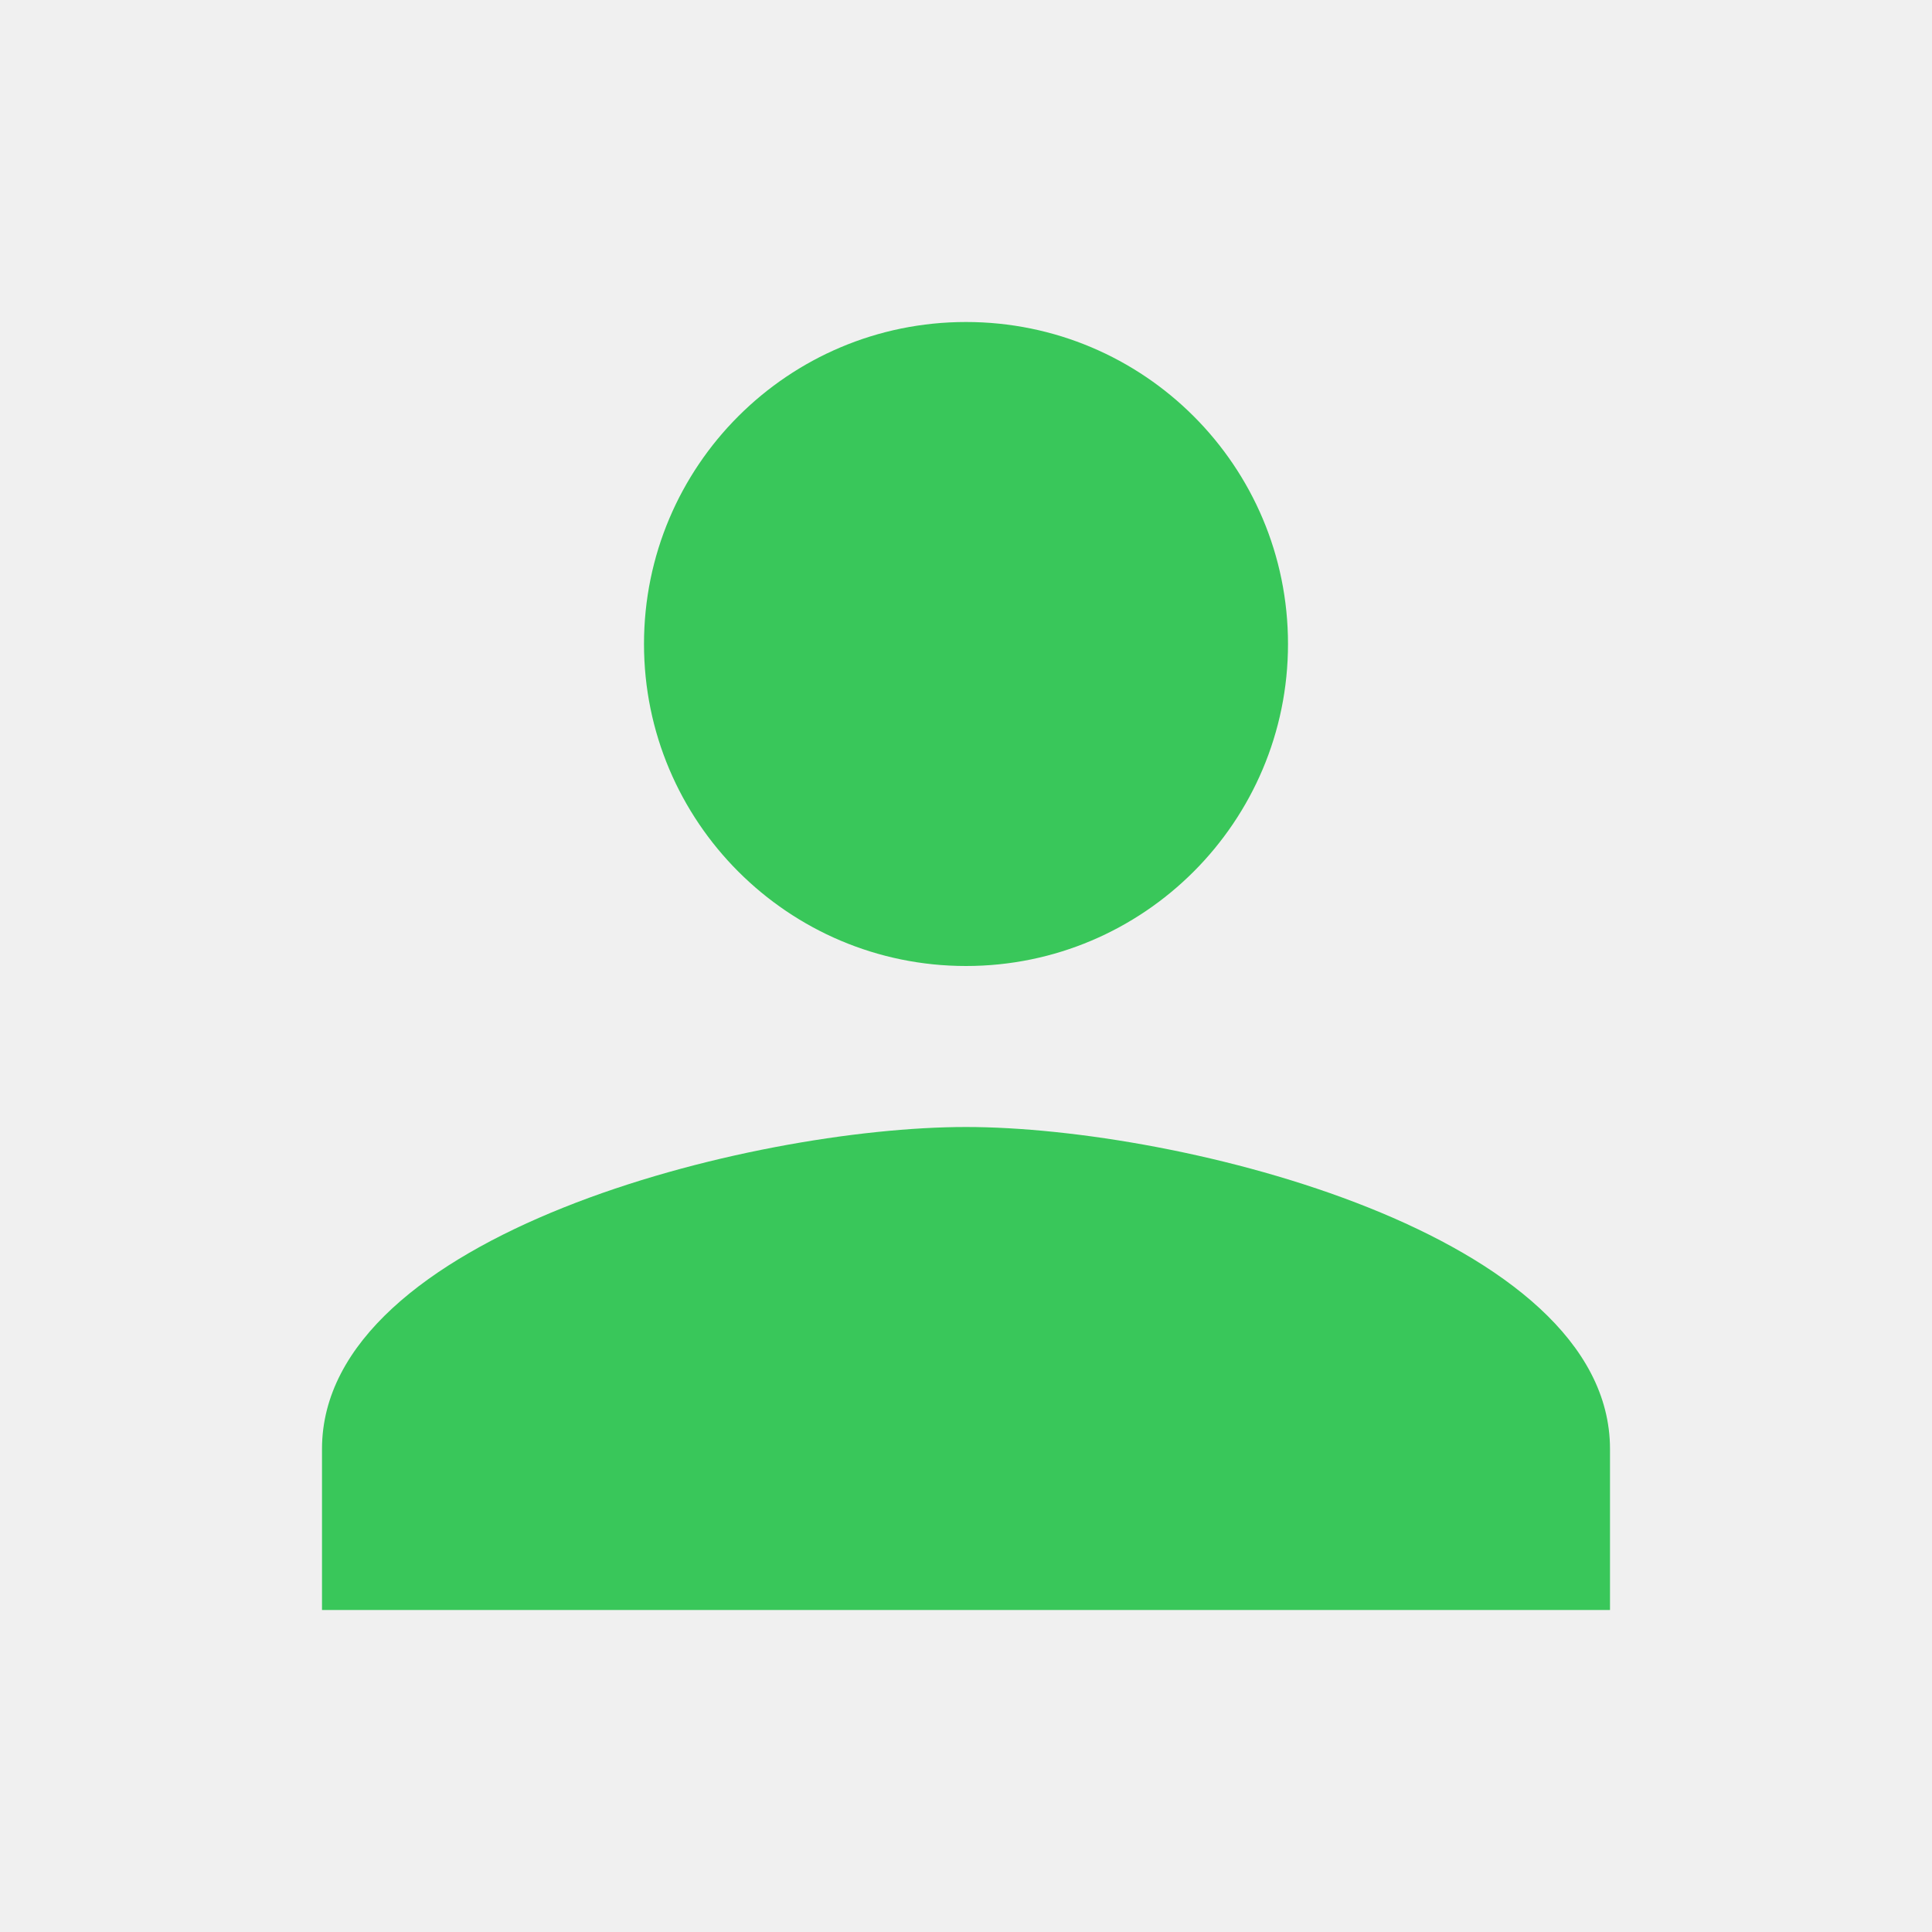
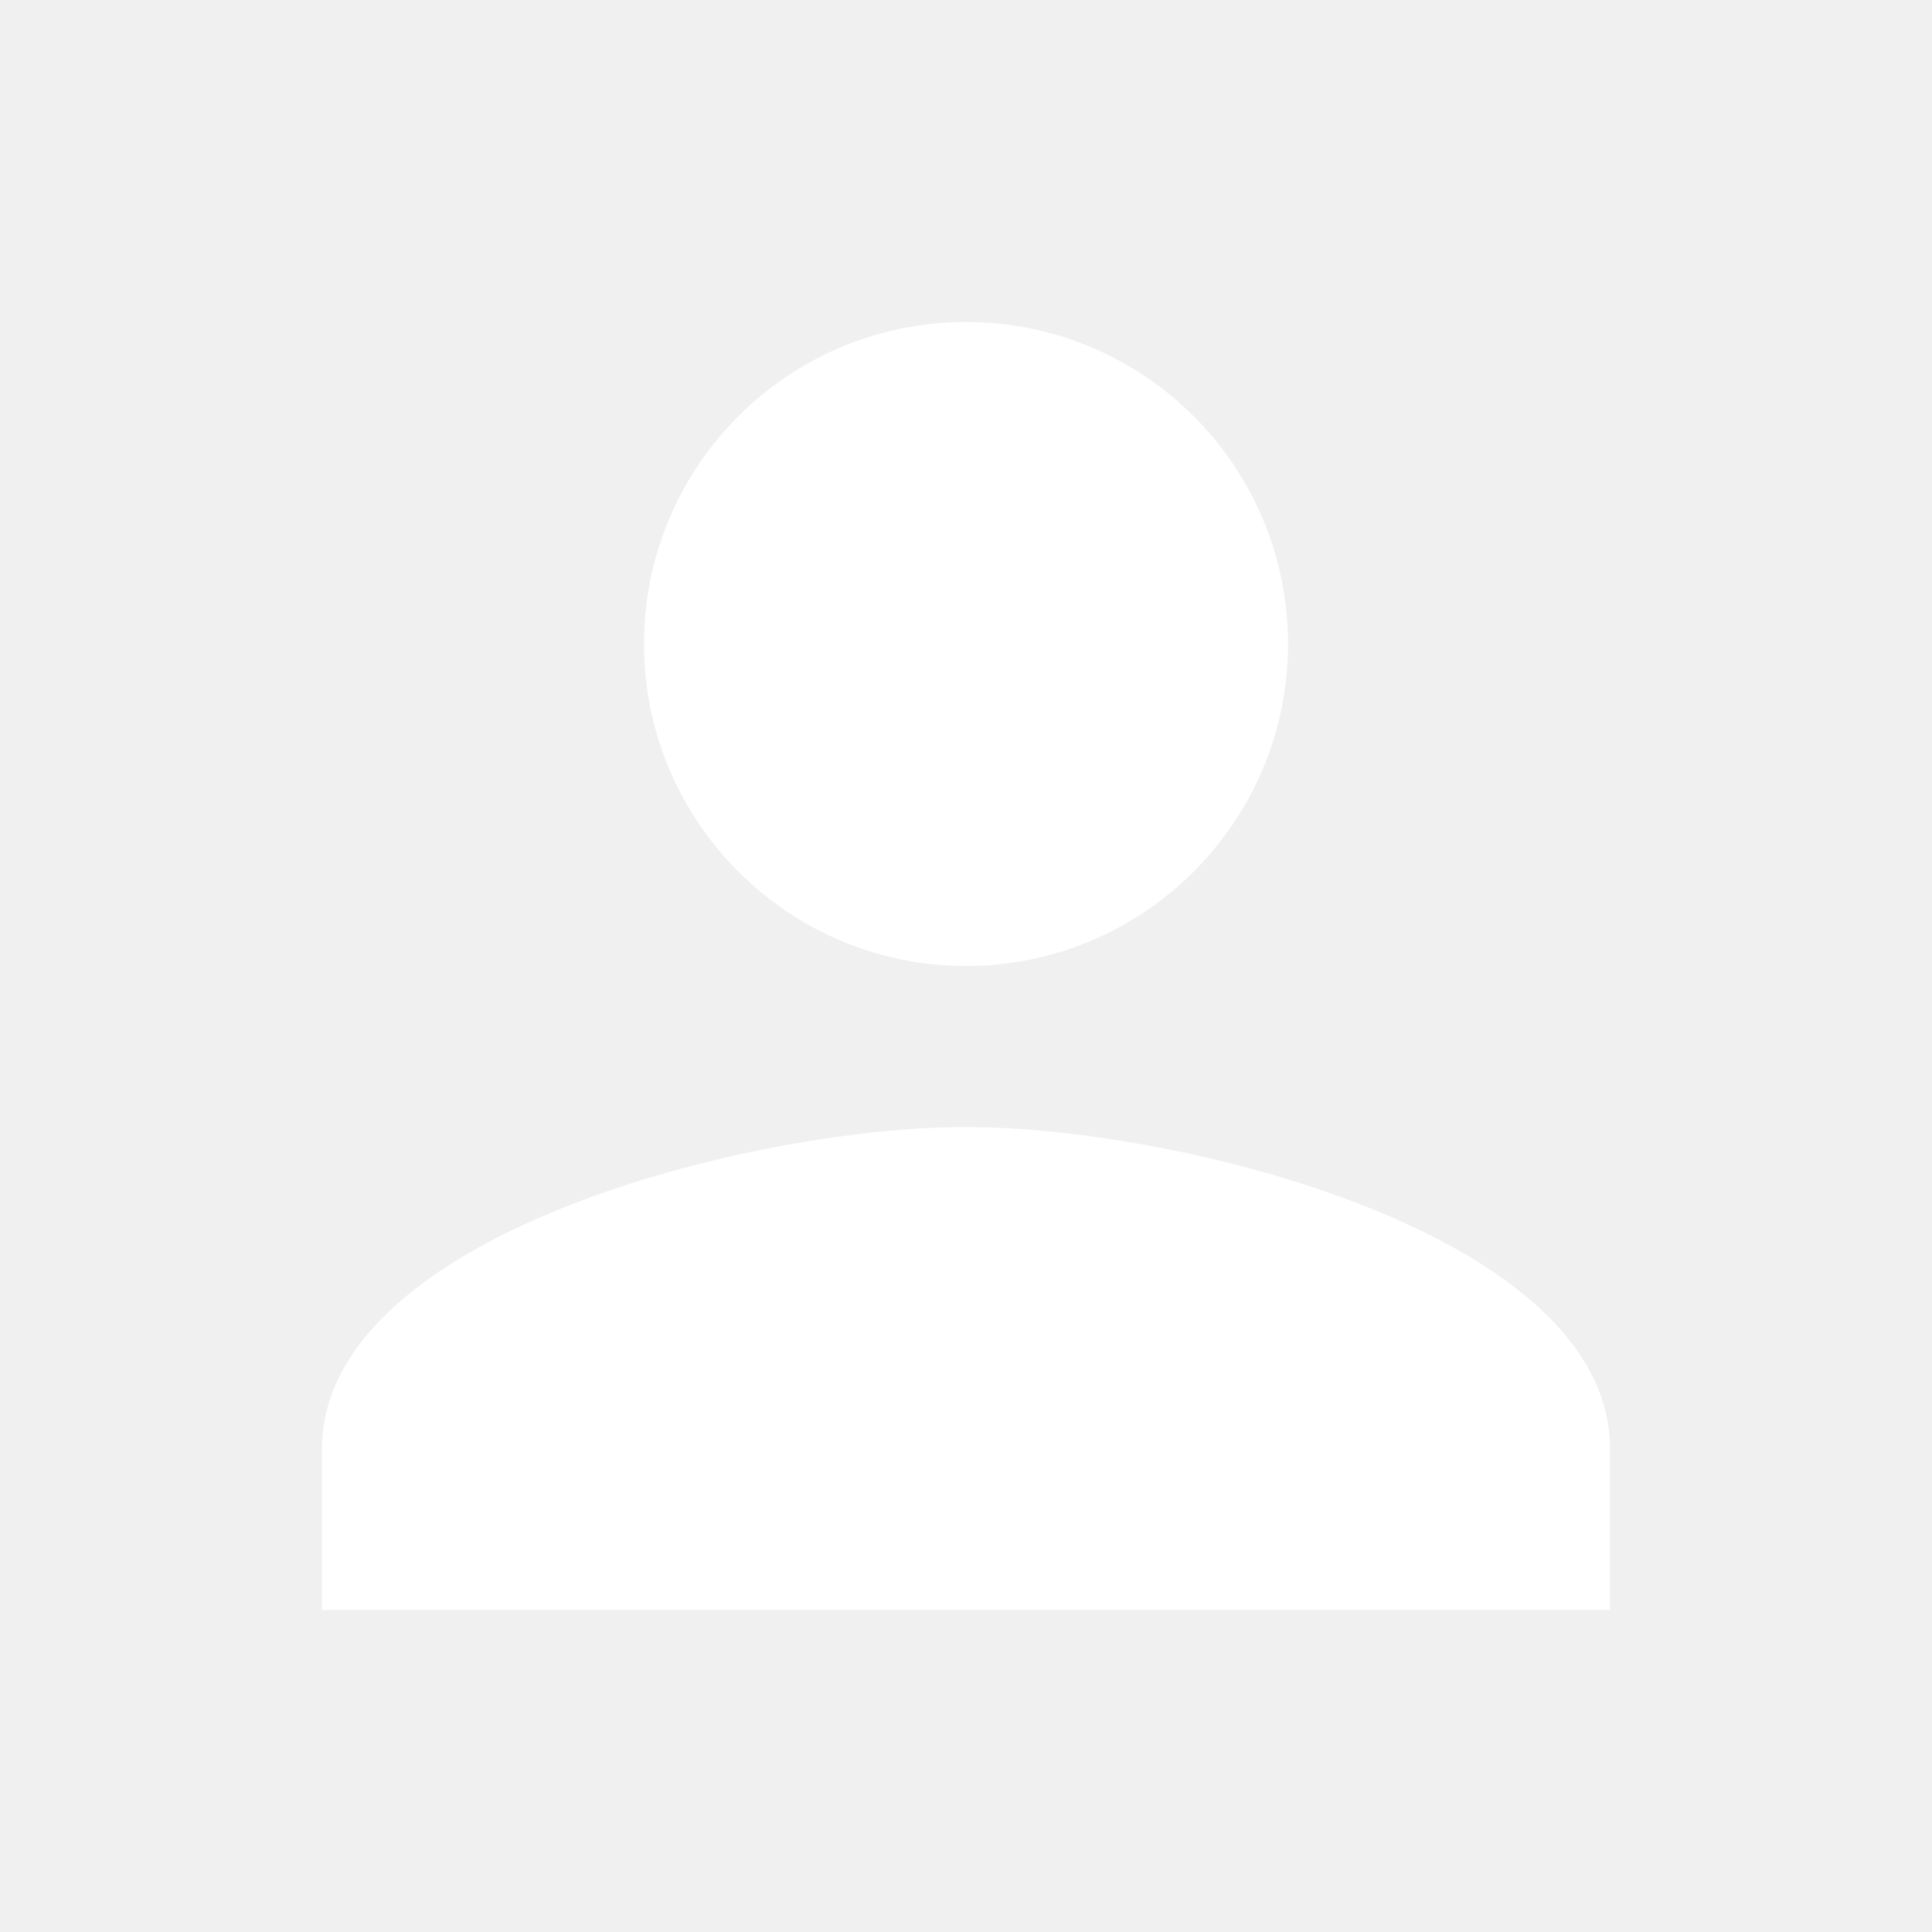
- <svg xmlns="http://www.w3.org/2000/svg" fill="#39c75a" width="25" height="25" viewBox="0 0 48 48">
+ <svg xmlns="http://www.w3.org/2000/svg" fill="#fff" width="24" height="24" viewBox="0 0 48 48">
  <path d="M24 8c-4.42 0-8 3.58-8 8 0 4.41 3.58 8 8 8s8-3.59 8-8c0-4.42-3.58-8-8-8zm0 20c-5.33 0-16 2.67-16 8v4h32v-4c0-5.33-10.67-8-16-8z" />
  <path fill="none" d="M0 0h48v48h-48z" />
</svg>
